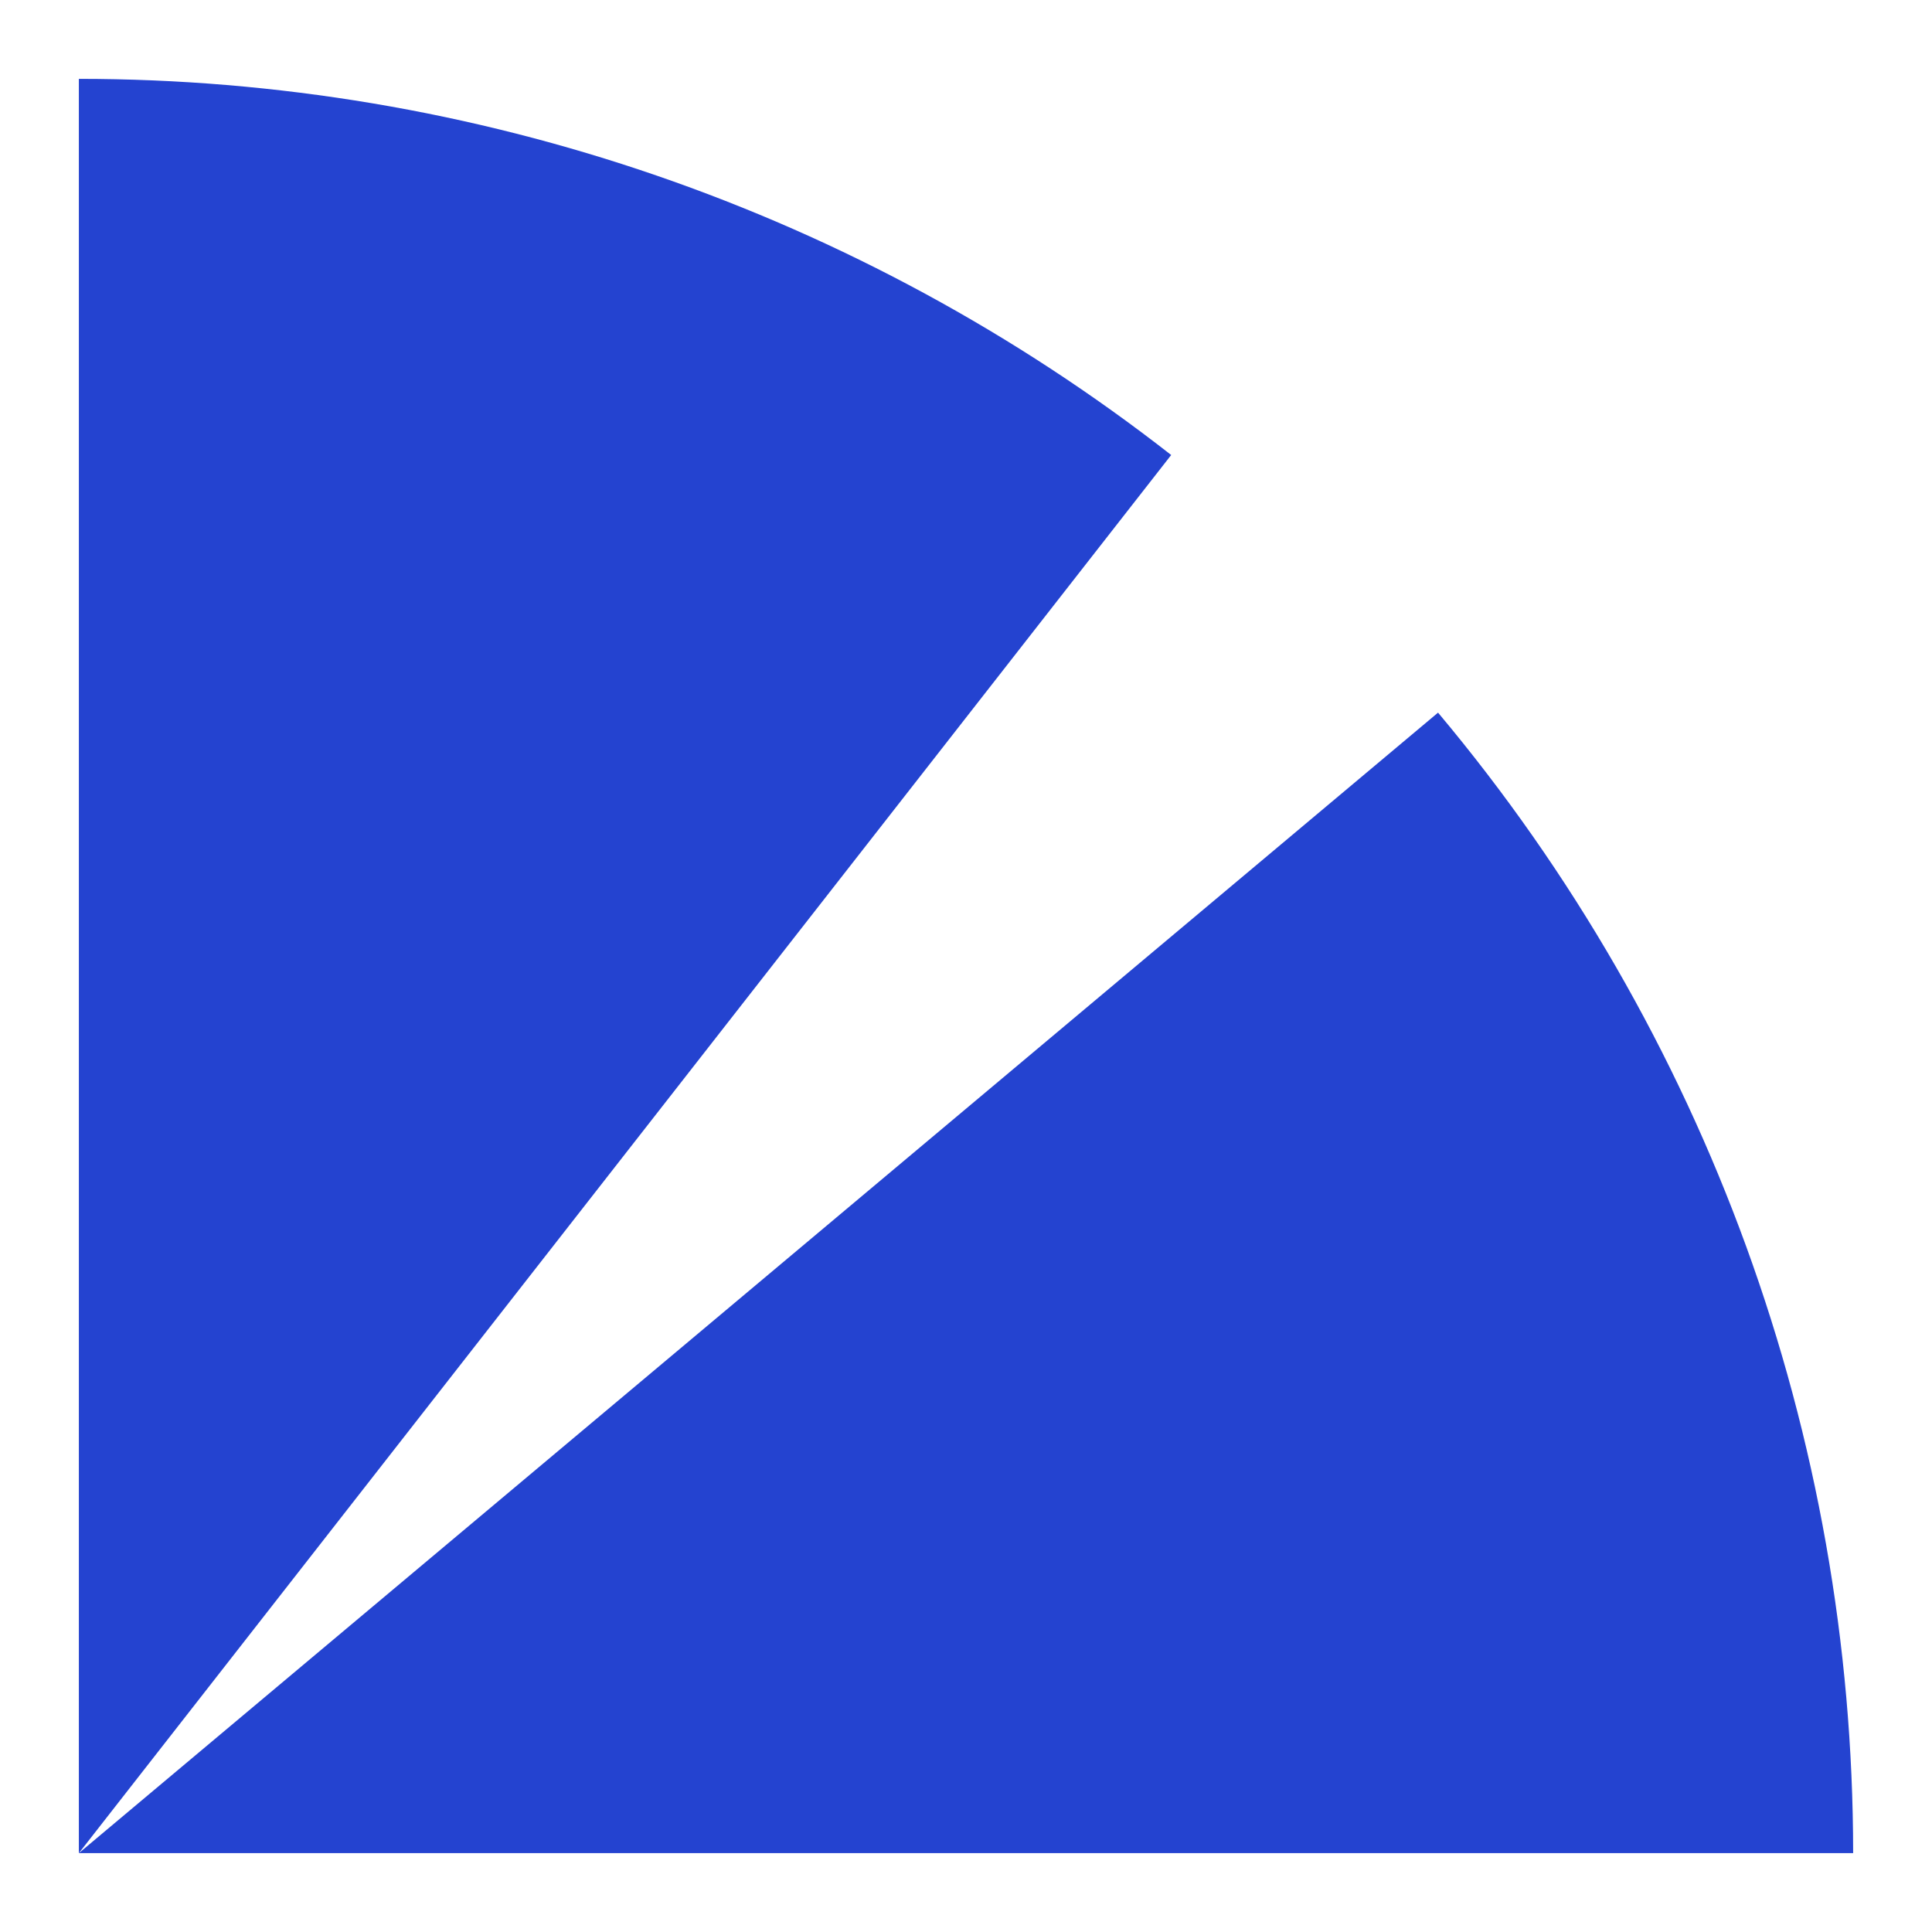
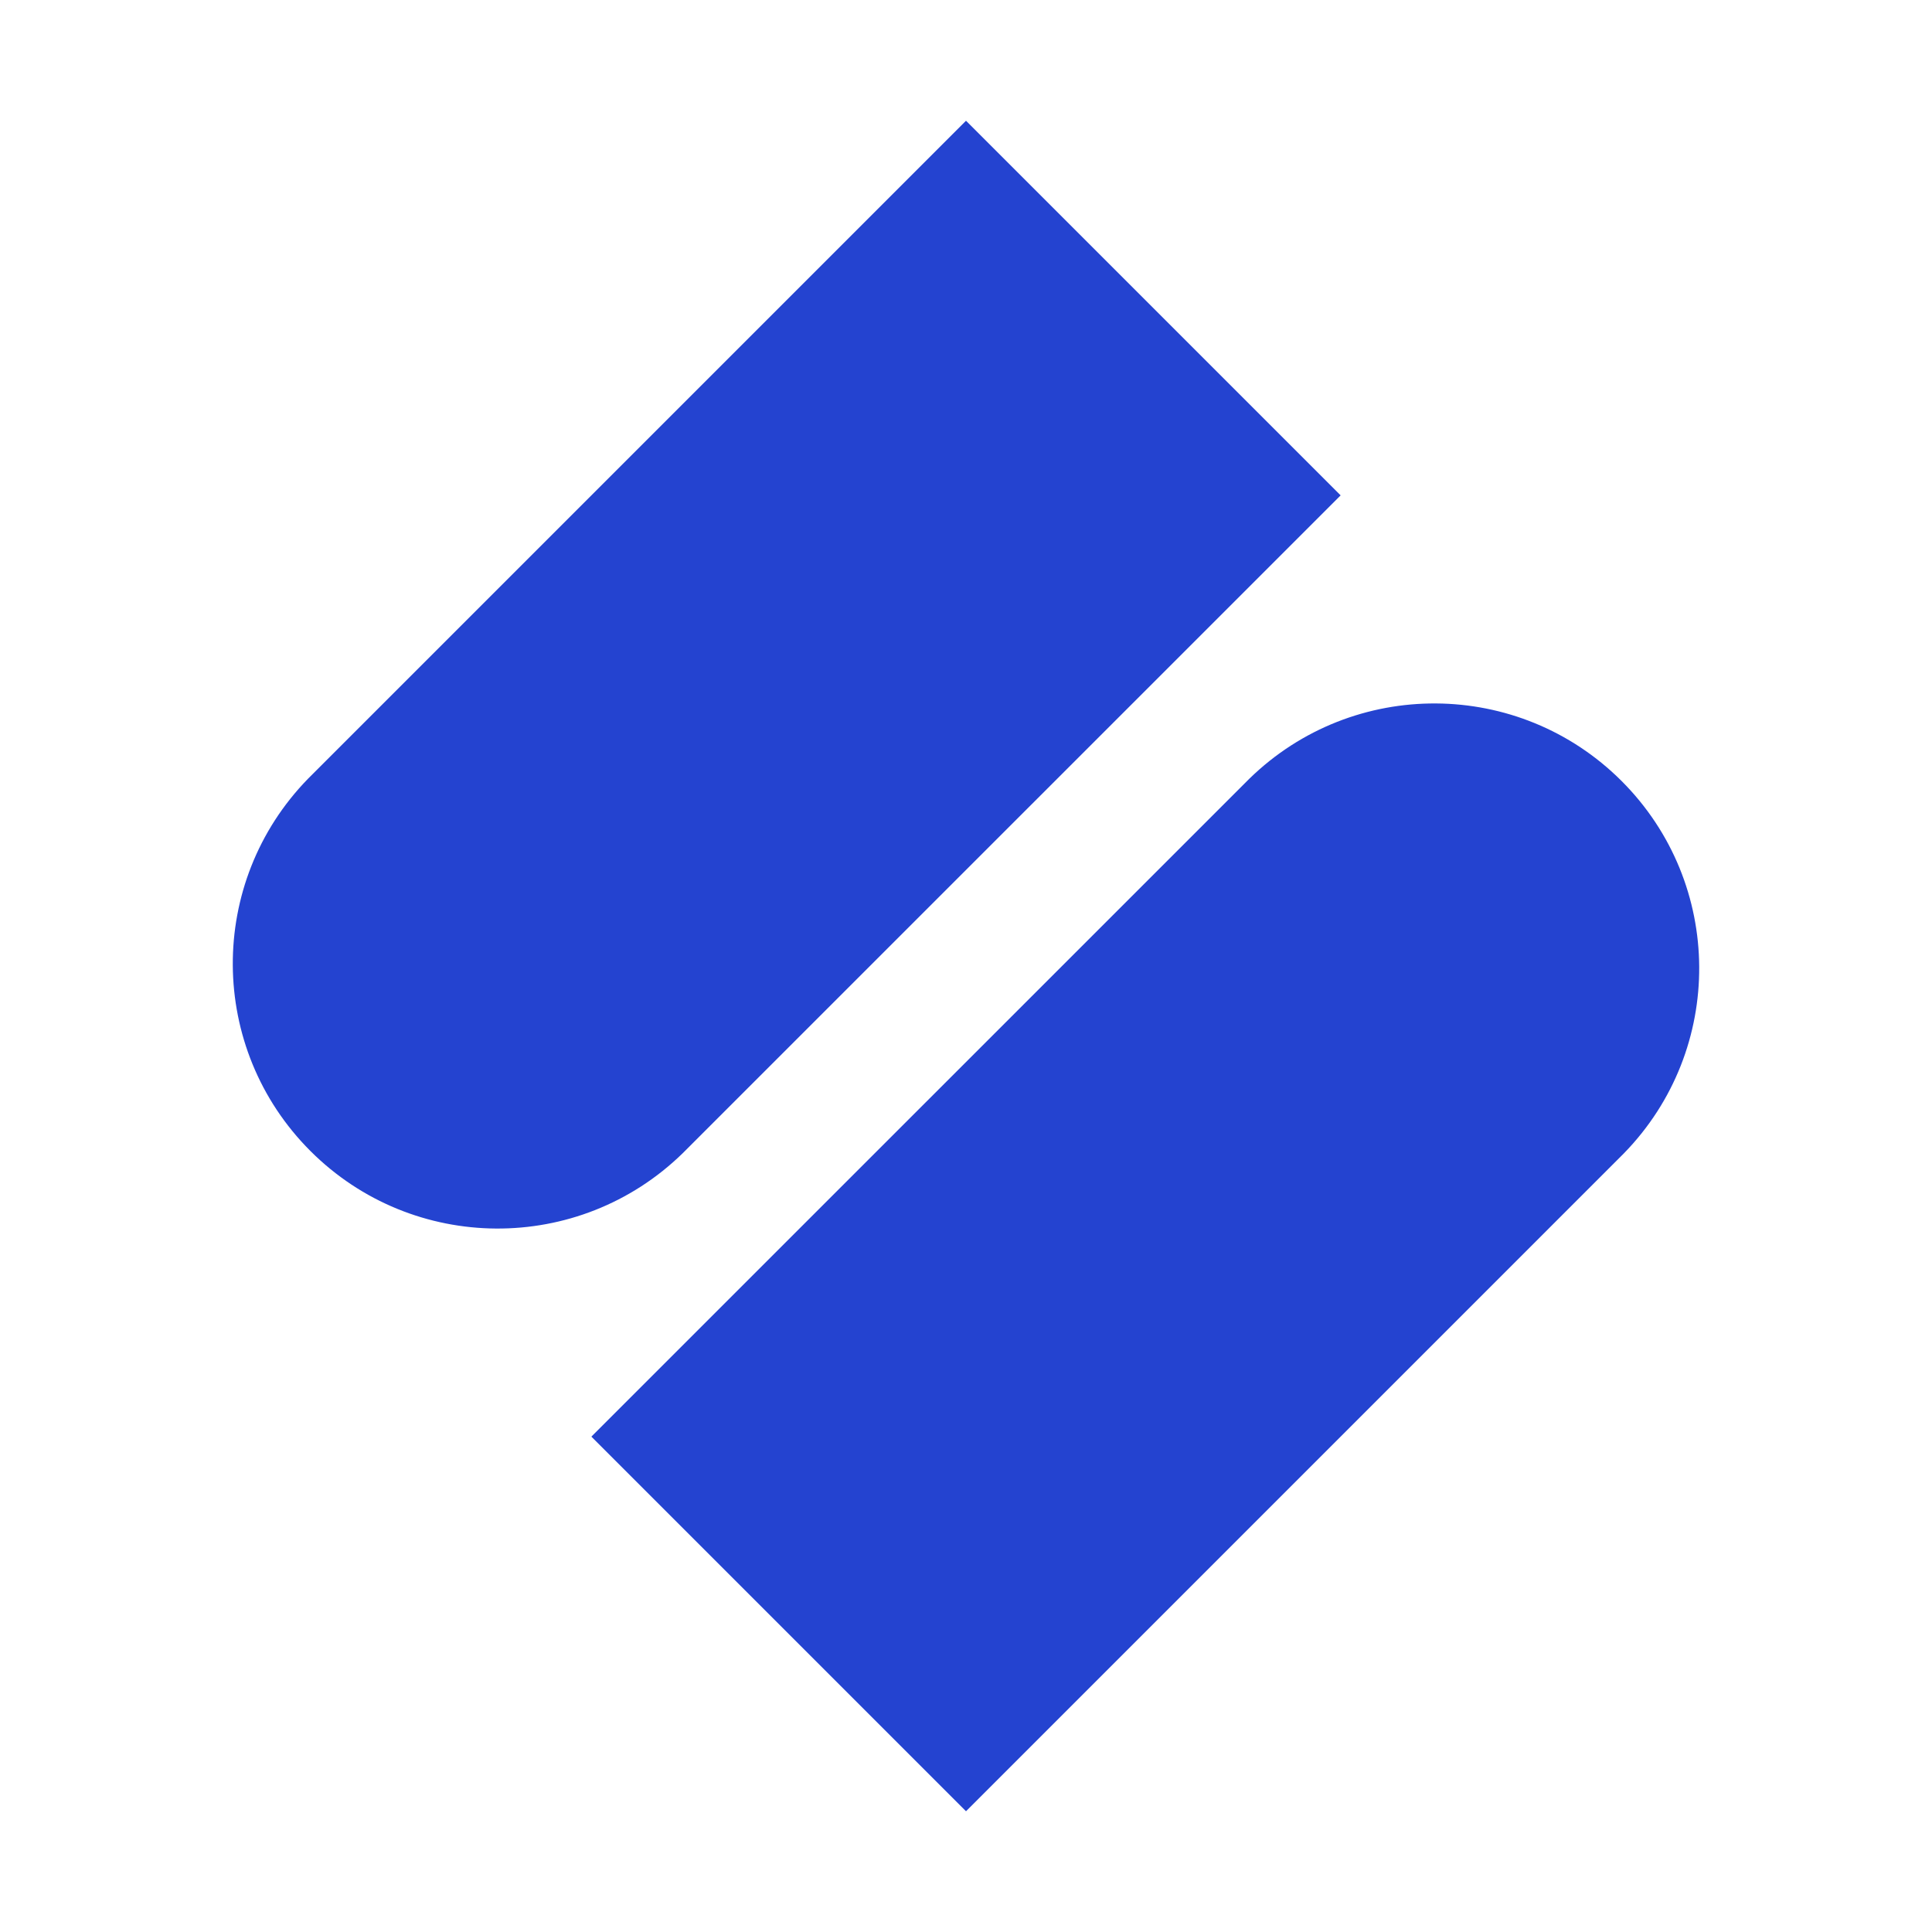
- <svg xmlns="http://www.w3.org/2000/svg" width="256" height="256" viewBox="4 3.5 24.5 24.5" role="img">
-   <g>
-     <path d="M5 27L27.5 27A22.5 22.5 0 0 0 22.236 12.537Z" fill="#2443D0" />
-     <path d="M5 27L18.852 9.27A22.5 22.5 0 0 0 5 4.5Z" fill="#2443D0" />
-   </g>
+ <svg xmlns="http://www.w3.org/2000/svg" viewBox="0 0 256 256" width="256" height="256">
+   <path fill="#2443D0" d="M40.82 103.18 L128 16 L177.64 65.64 L90.45 152.82 A35.1 35.1 0 0 1 40.82 103.18 Z M215.18 152.82 L128 240 L78.36 190.36 L165.55 103.18 A35.1 35.1 0 0 1 215.18 152.82 Z" />
</svg>
